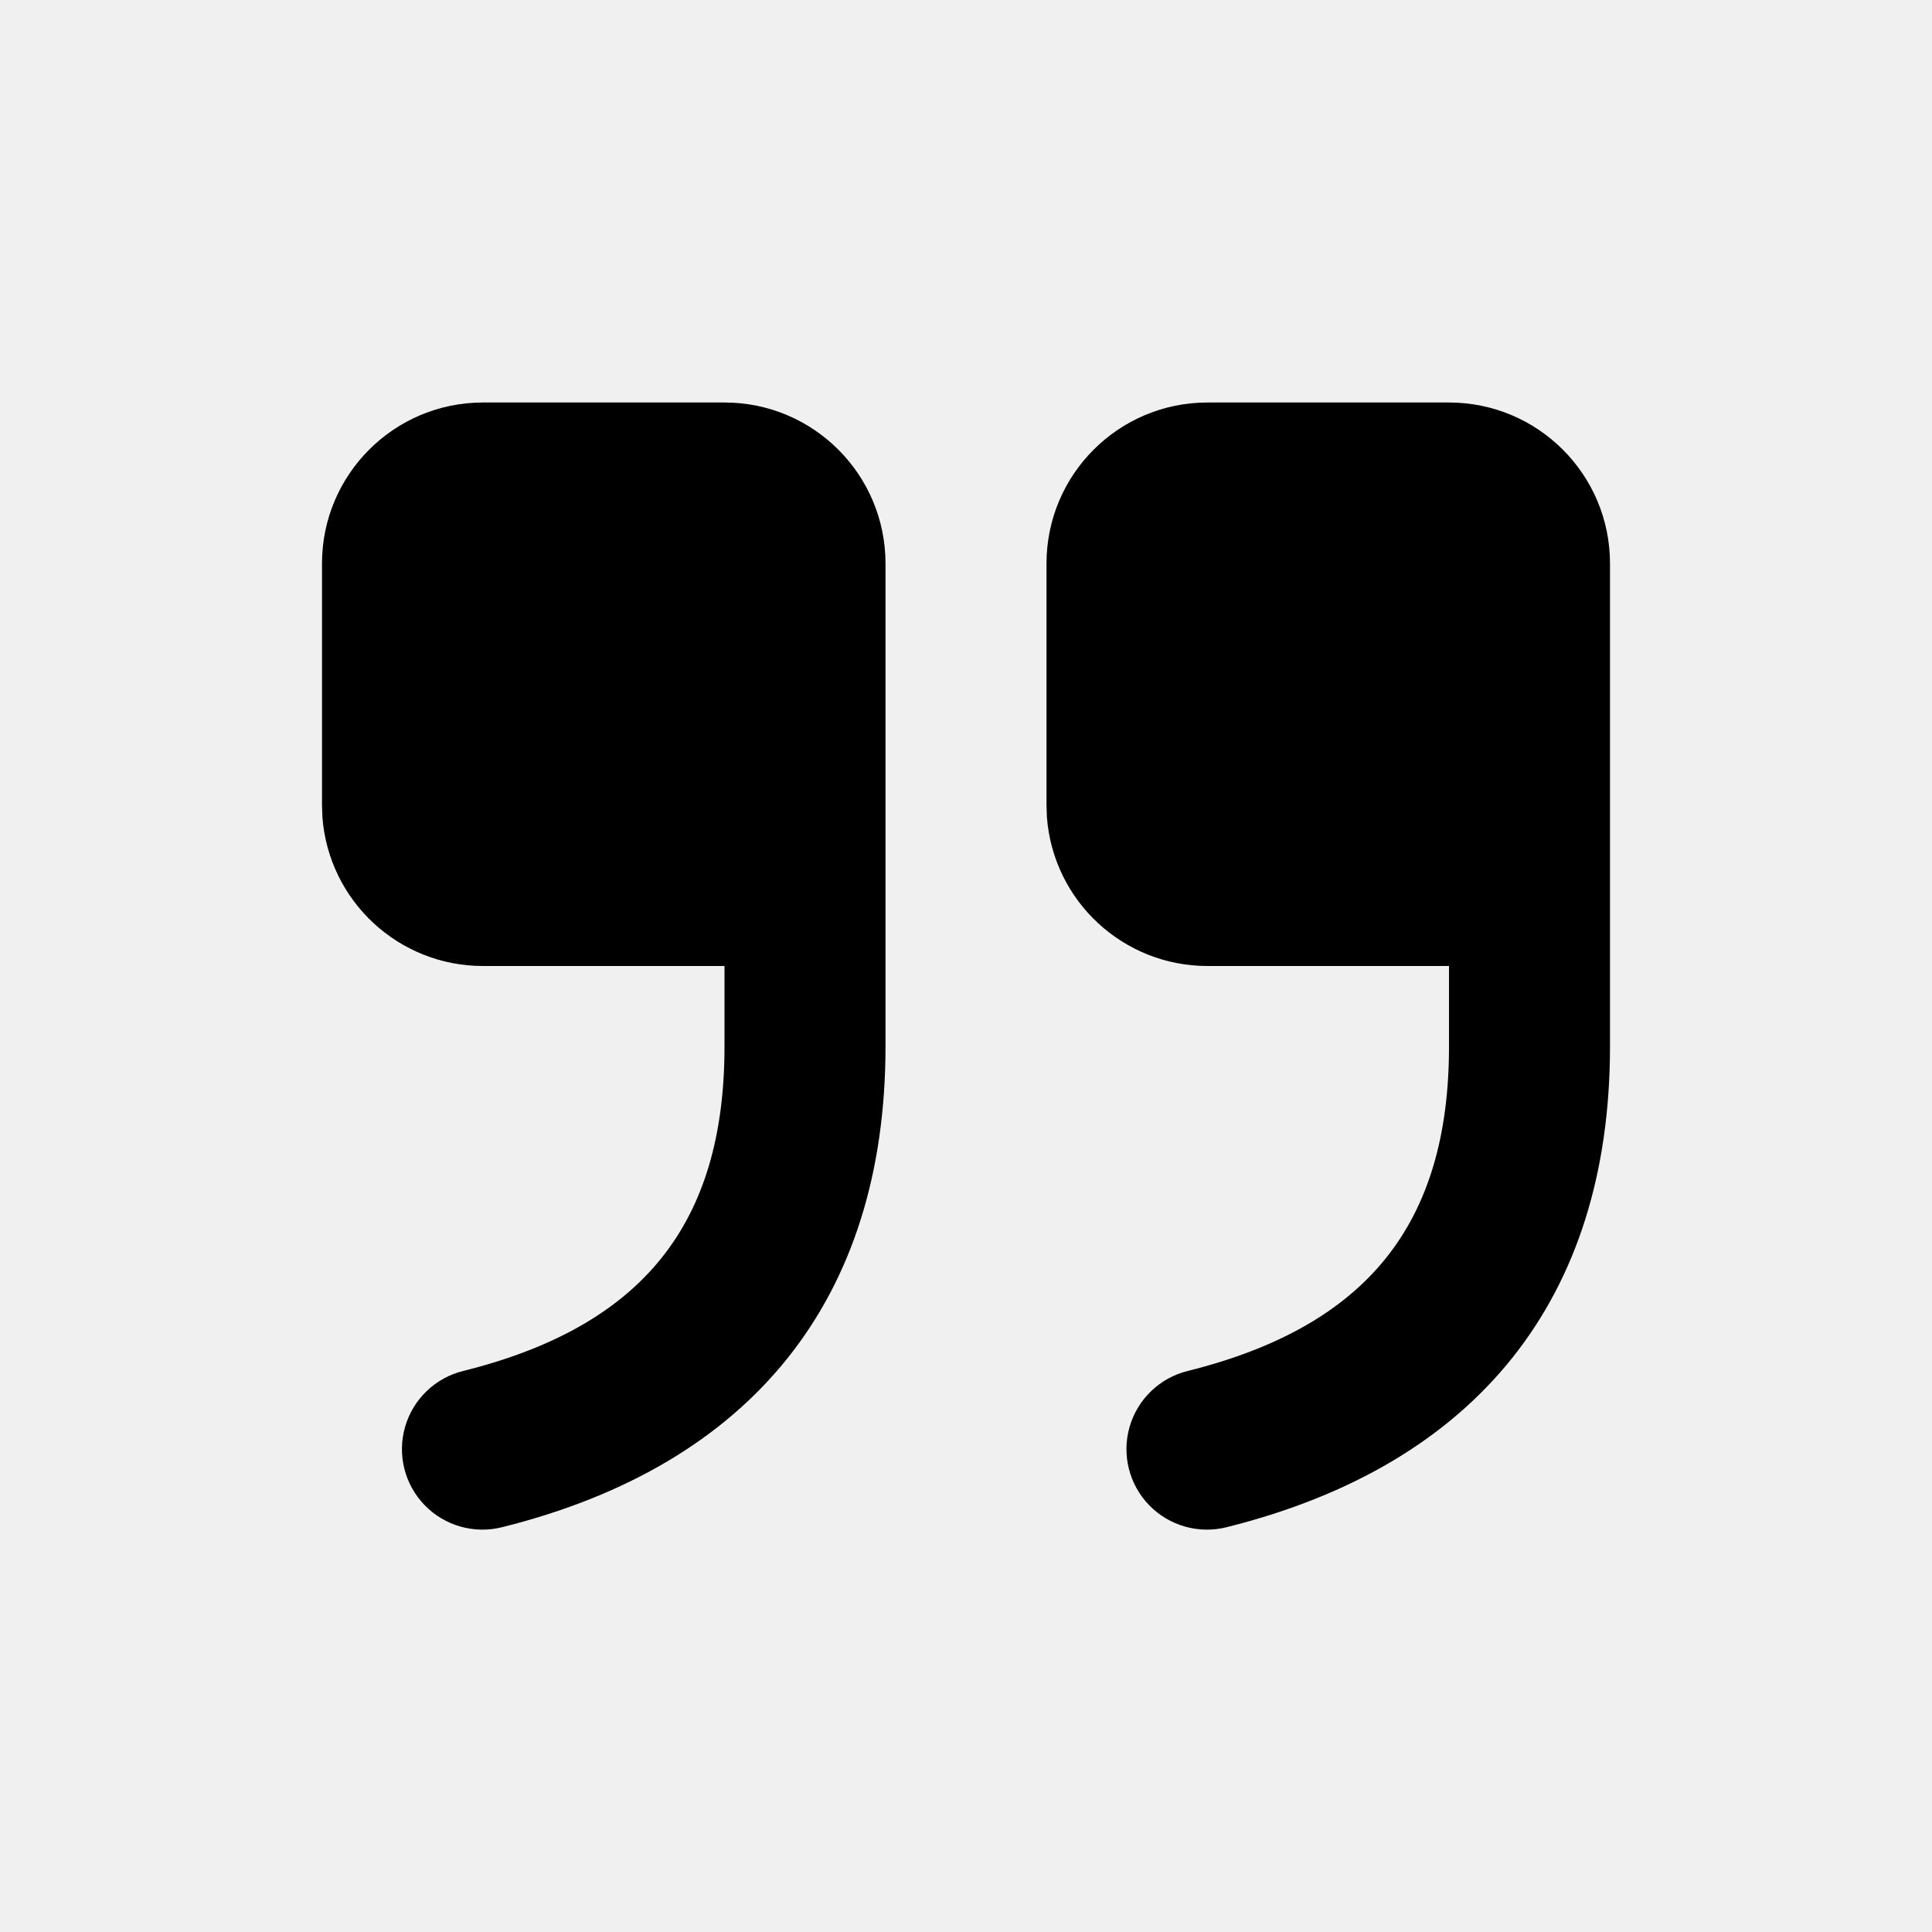
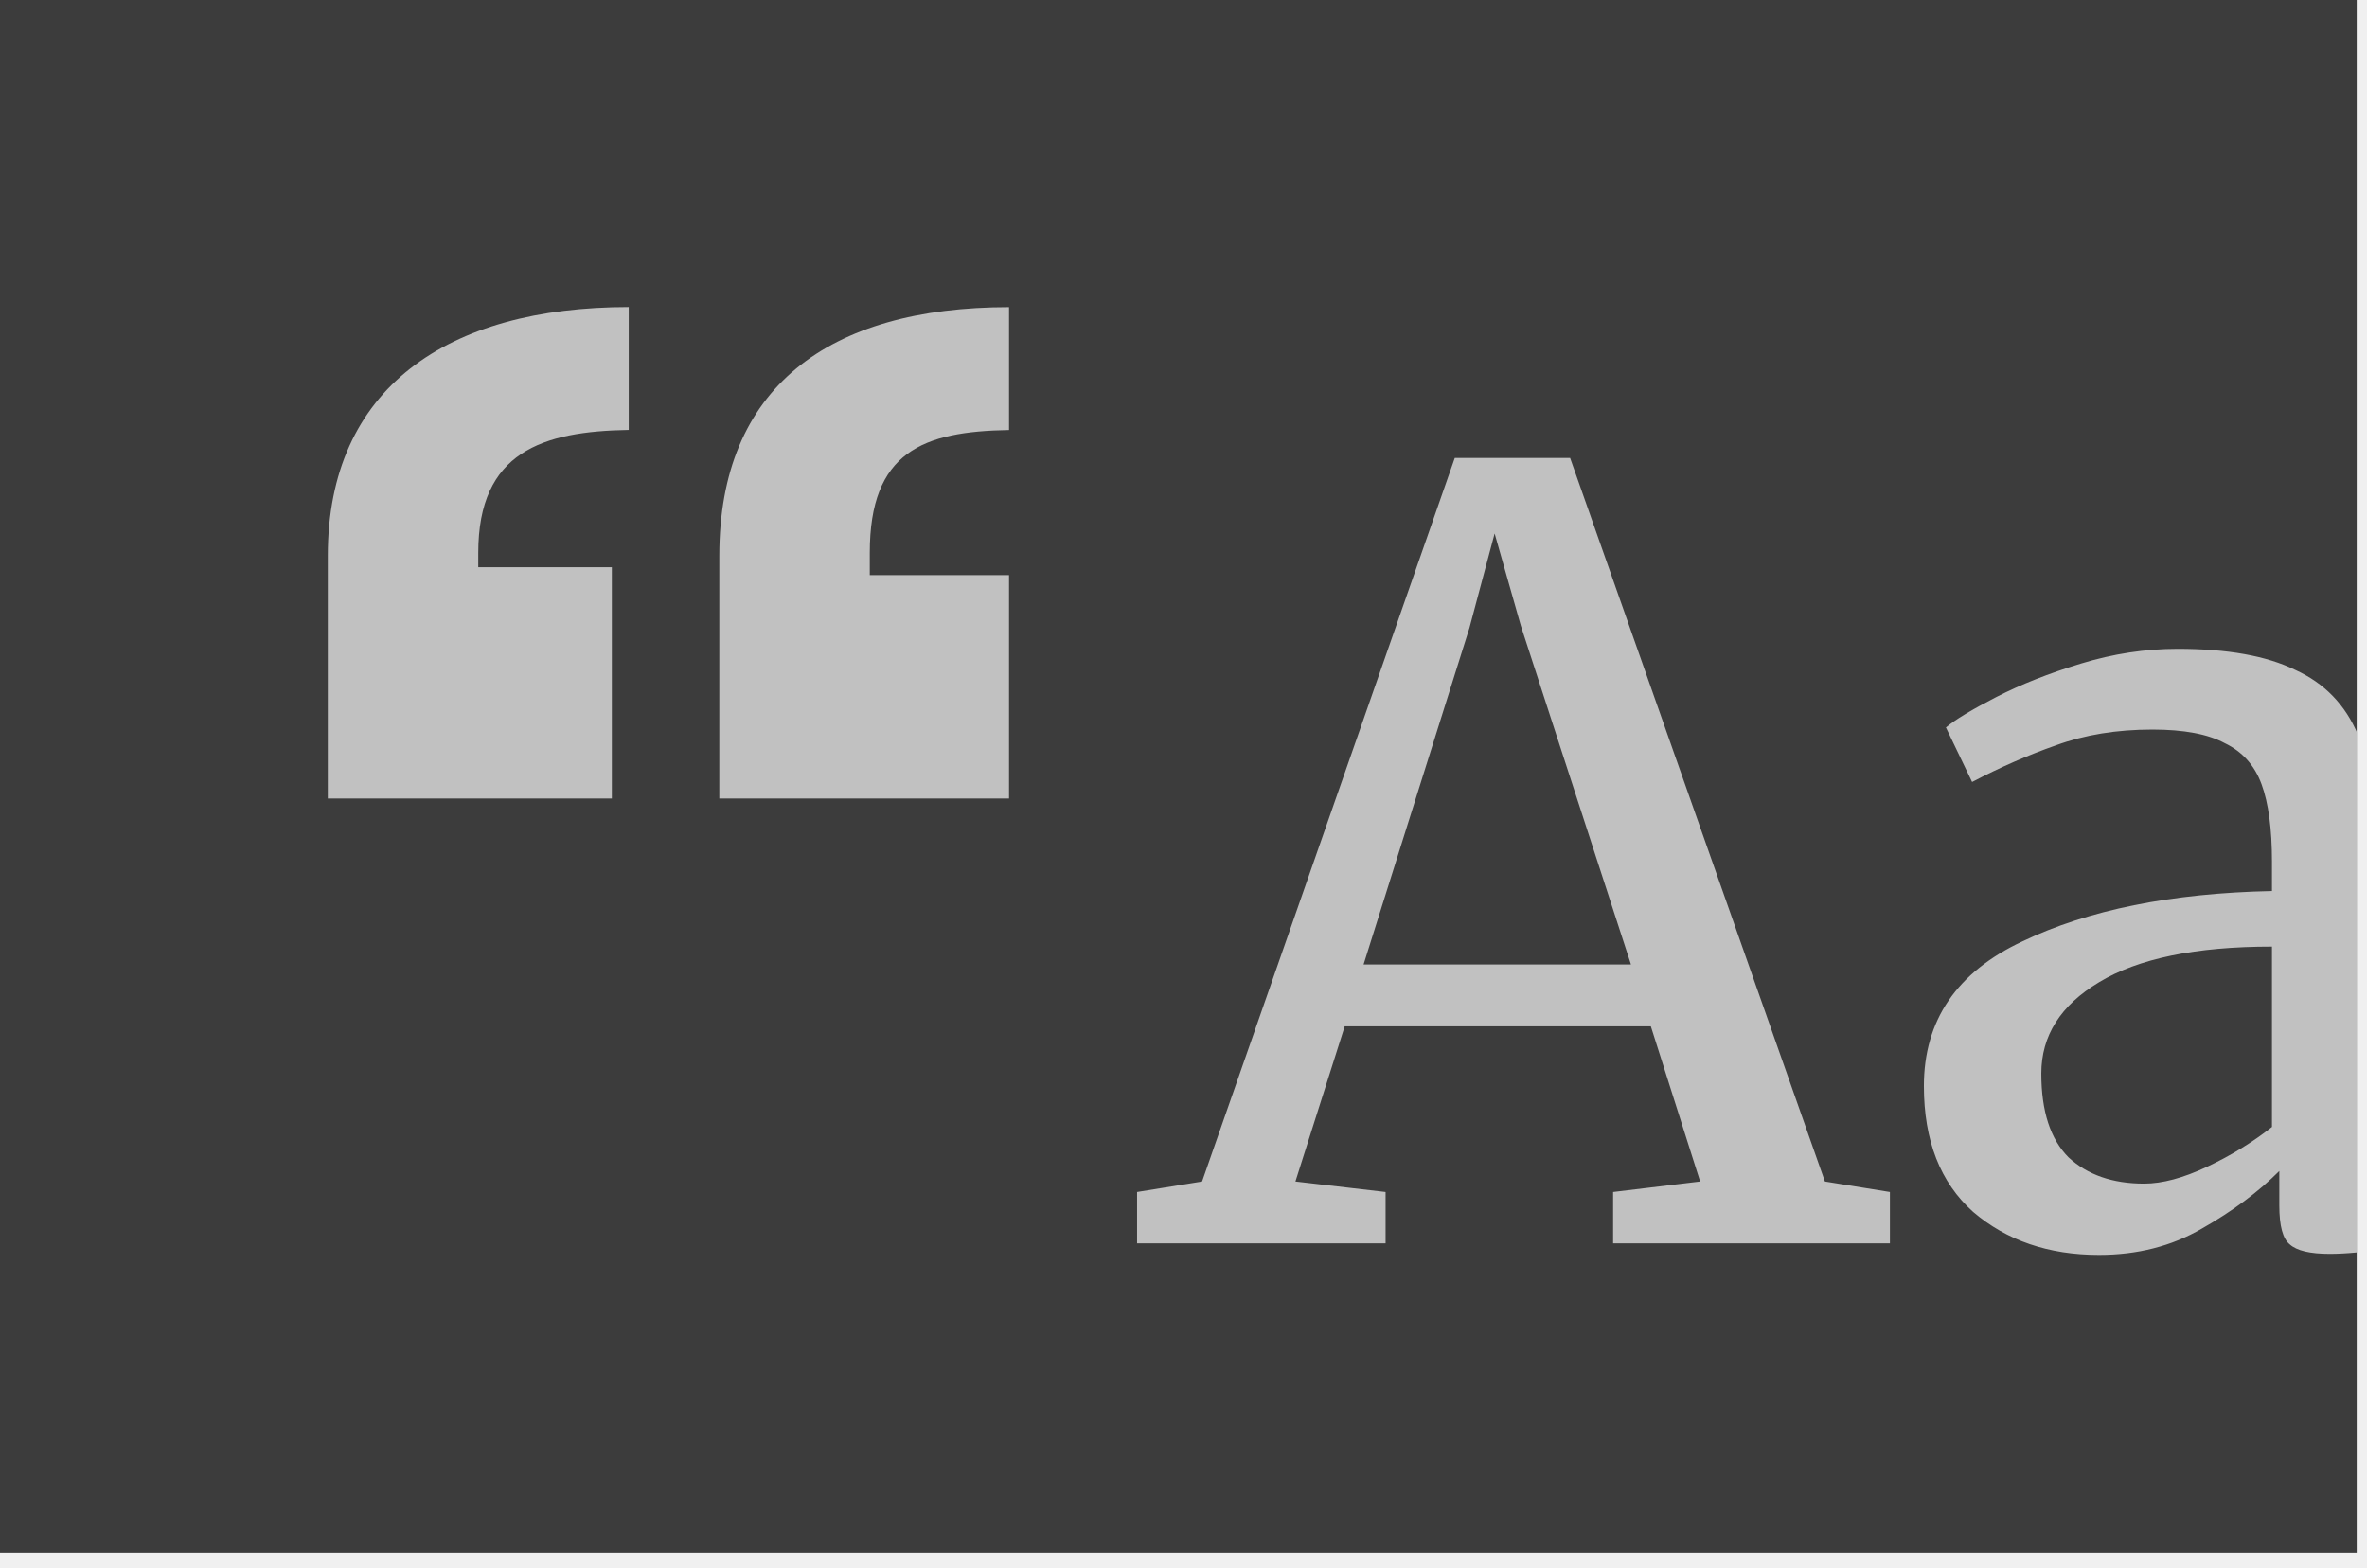
- <svg xmlns="http://www.w3.org/2000/svg" width="24" height="24" viewBox="0 0 24 24" fill="currentColor" class="icon icon-tabler icons-tabler-filled icon-tabler-quote">
-   <path stroke="none" d="M0 0h24v24H0z" fill="none" />
-   <path d="M9 5a2 2 0 0 1 2 2v6c0 3.13 -1.65 5.193 -4.757 5.97a1 1 0 1 1 -.486 -1.94c2.227 -.557 3.243 -1.827 3.243 -4.03v-1h-3a2 2 0 0 1 -1.995 -1.85l-.005 -.15v-3a2 2 0 0 1 2 -2z" />
-   <path d="M18 5a2 2 0 0 1 2 2v6c0 3.13 -1.65 5.193 -4.757 5.97a1 1 0 1 1 -.486 -1.94c2.227 -.557 3.243 -1.827 3.243 -4.03v-1h-3a2 2 0 0 1 -1.995 -1.85l-.005 -.15v-3a2 2 0 0 1 2 -2z" />
+ <svg xmlns="http://www.w3.org/2000/svg" width="74" height="49" viewBox="0 0 74 49" fill="none">
+   <g clip-path="url(#clip0_413_1469)">
+     <rect width="73.678" height="48.541" fill="#3C3C3C" />
+     <path d="M31.546 17.979V24.962H22.488V17.371C22.488 12.129 25.882 9.602 31.546 9.602V13.443C28.858 13.488 27.192 14.117 27.192 17.28V17.979H31.546ZM19.128 17.732V24.962H10.248V17.371C10.248 12.129 13.992 9.599 19.656 9.599V13.44C16.968 13.485 14.952 14.117 14.952 17.28V17.732H19.128Z" fill="#C1C1C1" />
+     <path d="M45.481 14.317H49.087L57.053 36.935L59.085 37.263V38.869H50.431V37.263L53.152 36.935L51.611 32.084H42.04L40.499 36.935L43.318 37.263V38.869H35.549V37.263L37.581 36.935L45.481 14.317ZM47.547 19.562L46.727 16.677L45.94 19.627L42.63 30.15H50.989L47.547 19.562ZM60.147 33.952C60.147 31.898 61.174 30.39 63.228 29.428C65.282 28.445 67.883 27.921 71.029 27.855V26.937C71.029 25.91 70.92 25.102 70.702 24.512C70.483 23.921 70.101 23.495 69.554 23.233C69.03 22.949 68.276 22.807 67.293 22.807C66.178 22.807 65.173 22.971 64.277 23.299C63.403 23.605 62.529 23.987 61.654 24.446L60.835 22.741C61.119 22.501 61.644 22.184 62.408 21.791C63.173 21.397 64.058 21.048 65.064 20.742C66.069 20.436 67.074 20.283 68.079 20.283C69.631 20.283 70.855 20.501 71.751 20.939C72.668 21.354 73.324 22.031 73.718 22.971C74.111 23.91 74.308 25.167 74.308 26.741V37.263H76.242V38.705C75.805 38.814 75.247 38.924 74.57 39.033C73.914 39.142 73.335 39.197 72.832 39.197C72.221 39.197 71.805 39.099 71.587 38.902C71.368 38.727 71.259 38.323 71.259 37.689V36.607C70.603 37.263 69.795 37.864 68.833 38.41C67.894 38.956 66.823 39.23 65.621 39.23C64.047 39.23 62.736 38.782 61.687 37.886C60.66 36.968 60.147 35.657 60.147 33.952ZM67.03 37.001C67.599 37.001 68.254 36.826 68.997 36.476C69.74 36.127 70.418 35.711 71.029 35.23V29.592C68.647 29.592 66.845 29.964 65.621 30.707C64.419 31.428 63.818 32.379 63.818 33.559C63.818 34.739 64.102 35.613 64.67 36.181C65.26 36.727 66.047 37.001 67.03 37.001Z" fill="#C1C1C1" />
+   </g>
+   <defs>
+     <clipPath id="clip0_413_1469">
+       <rect width="73.678" height="48.541" fill="white" />
+     </clipPath>
+   </defs>
</svg>
